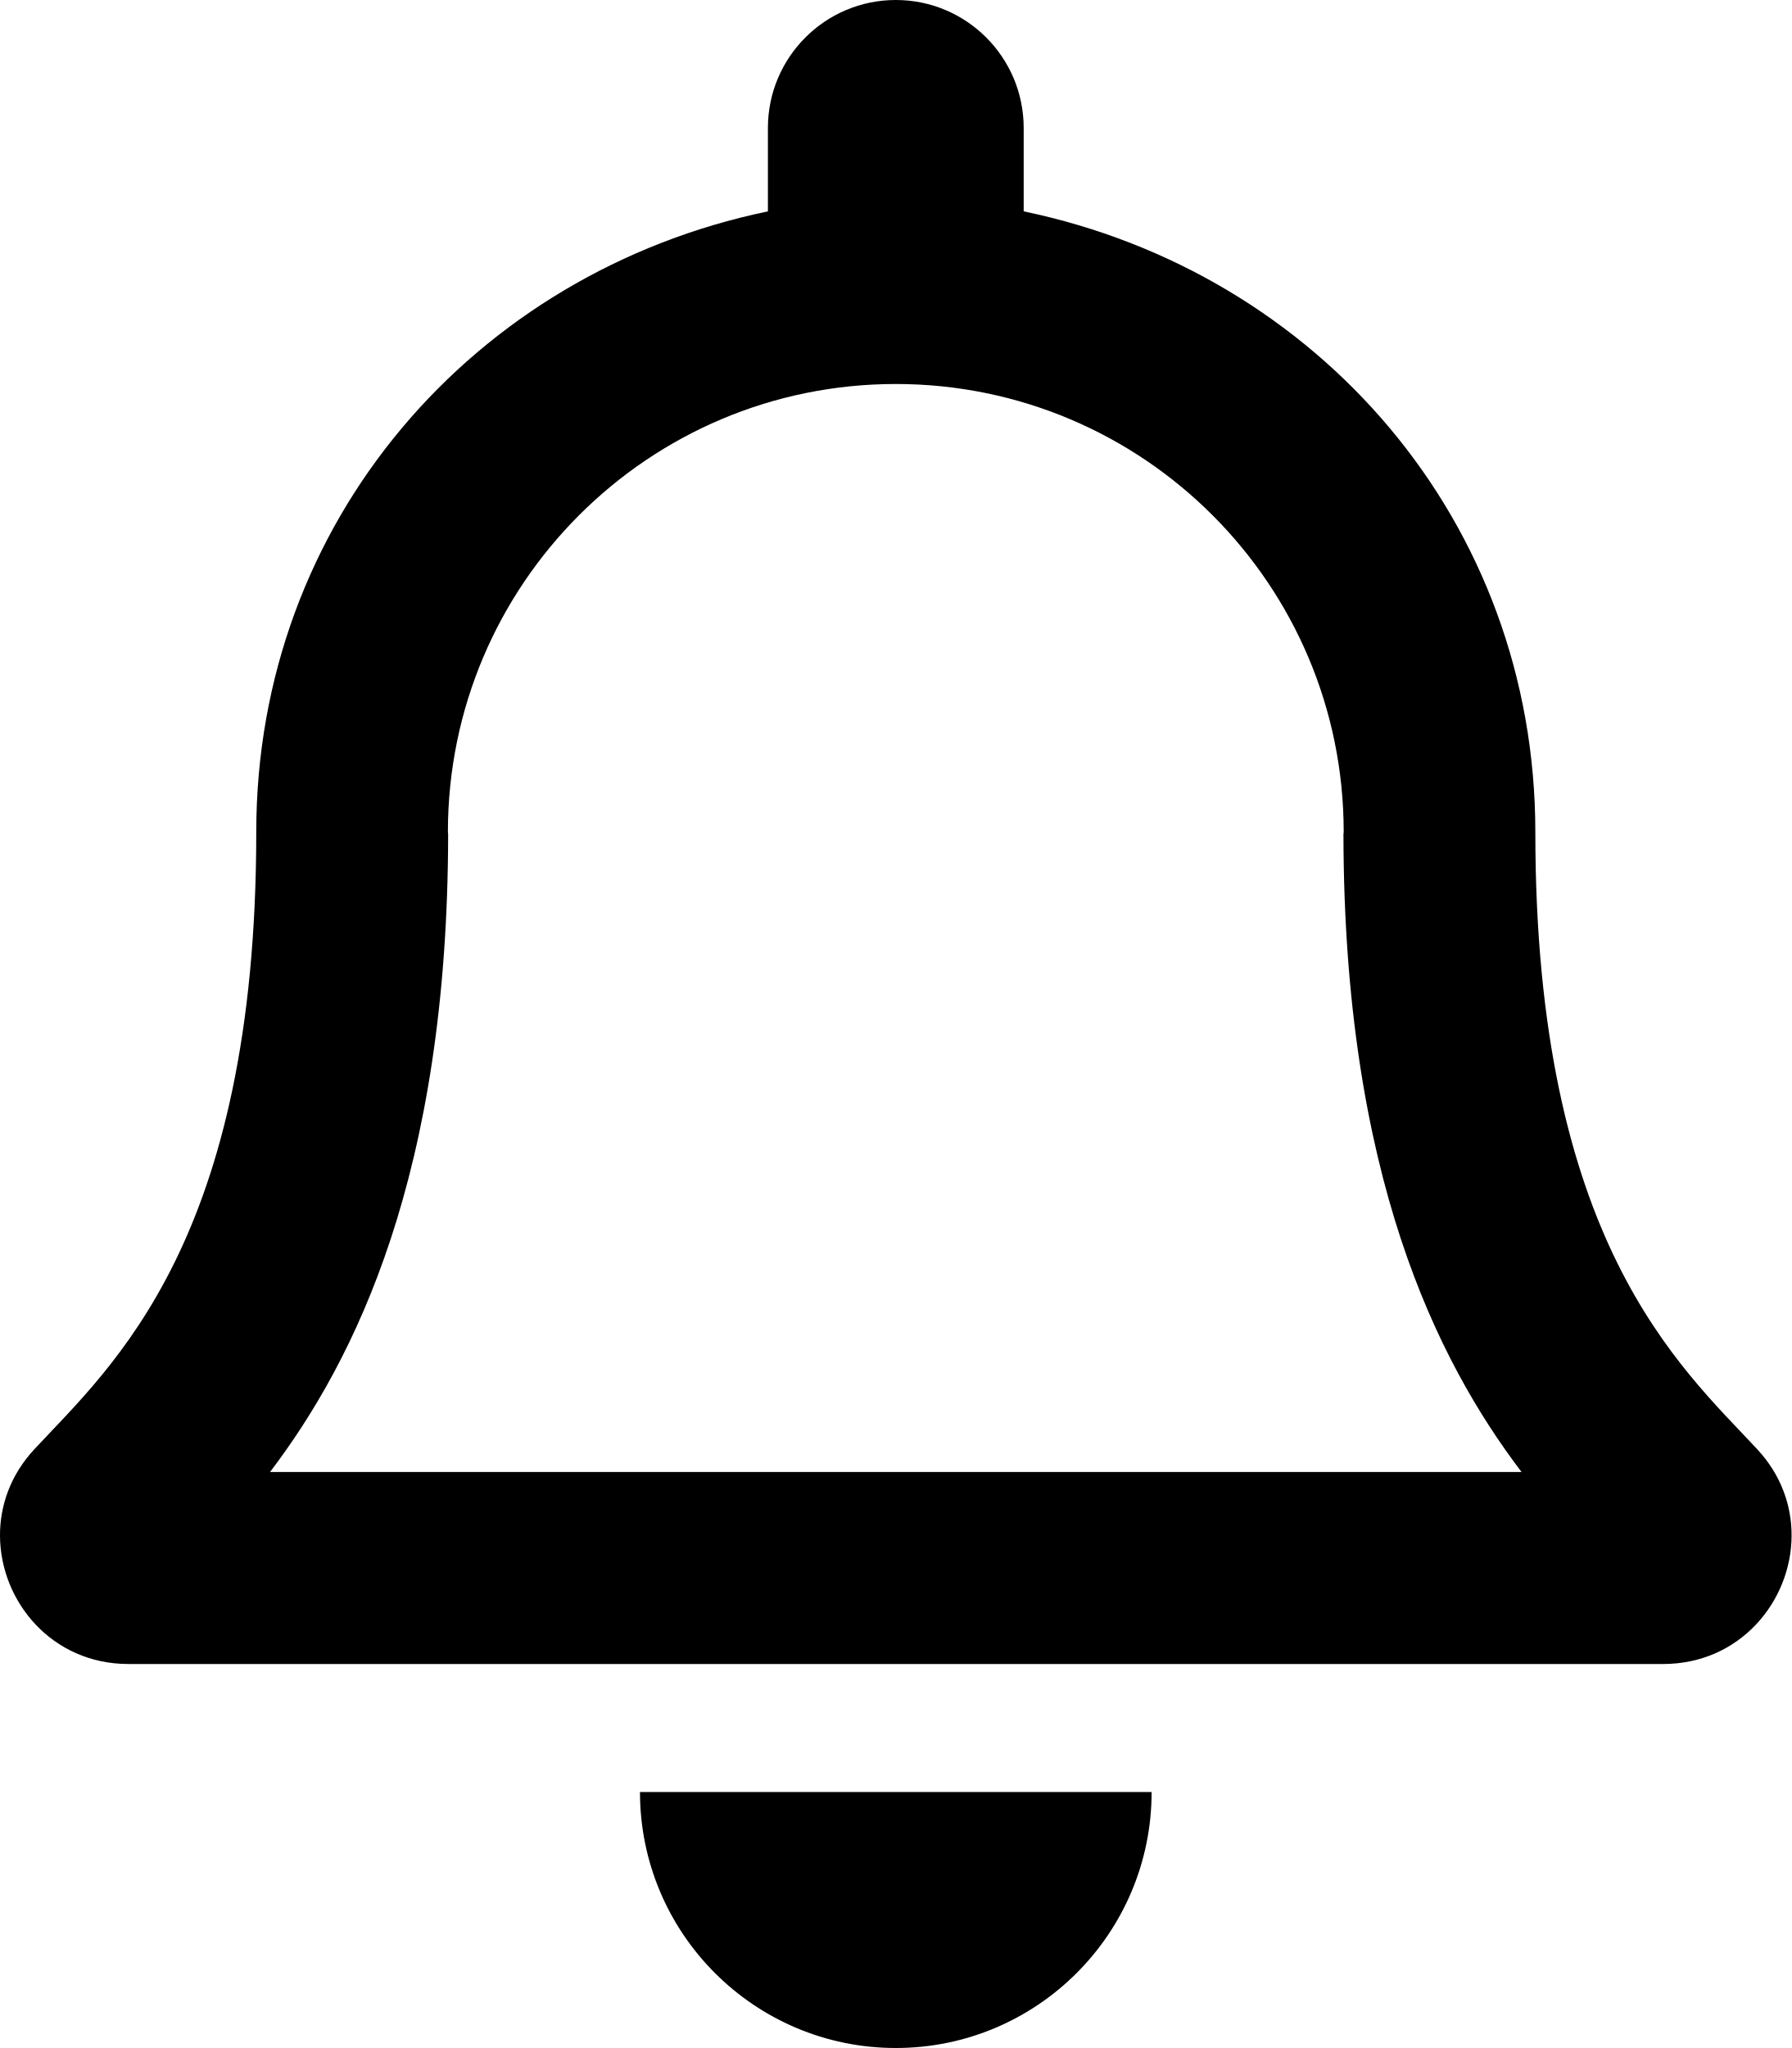
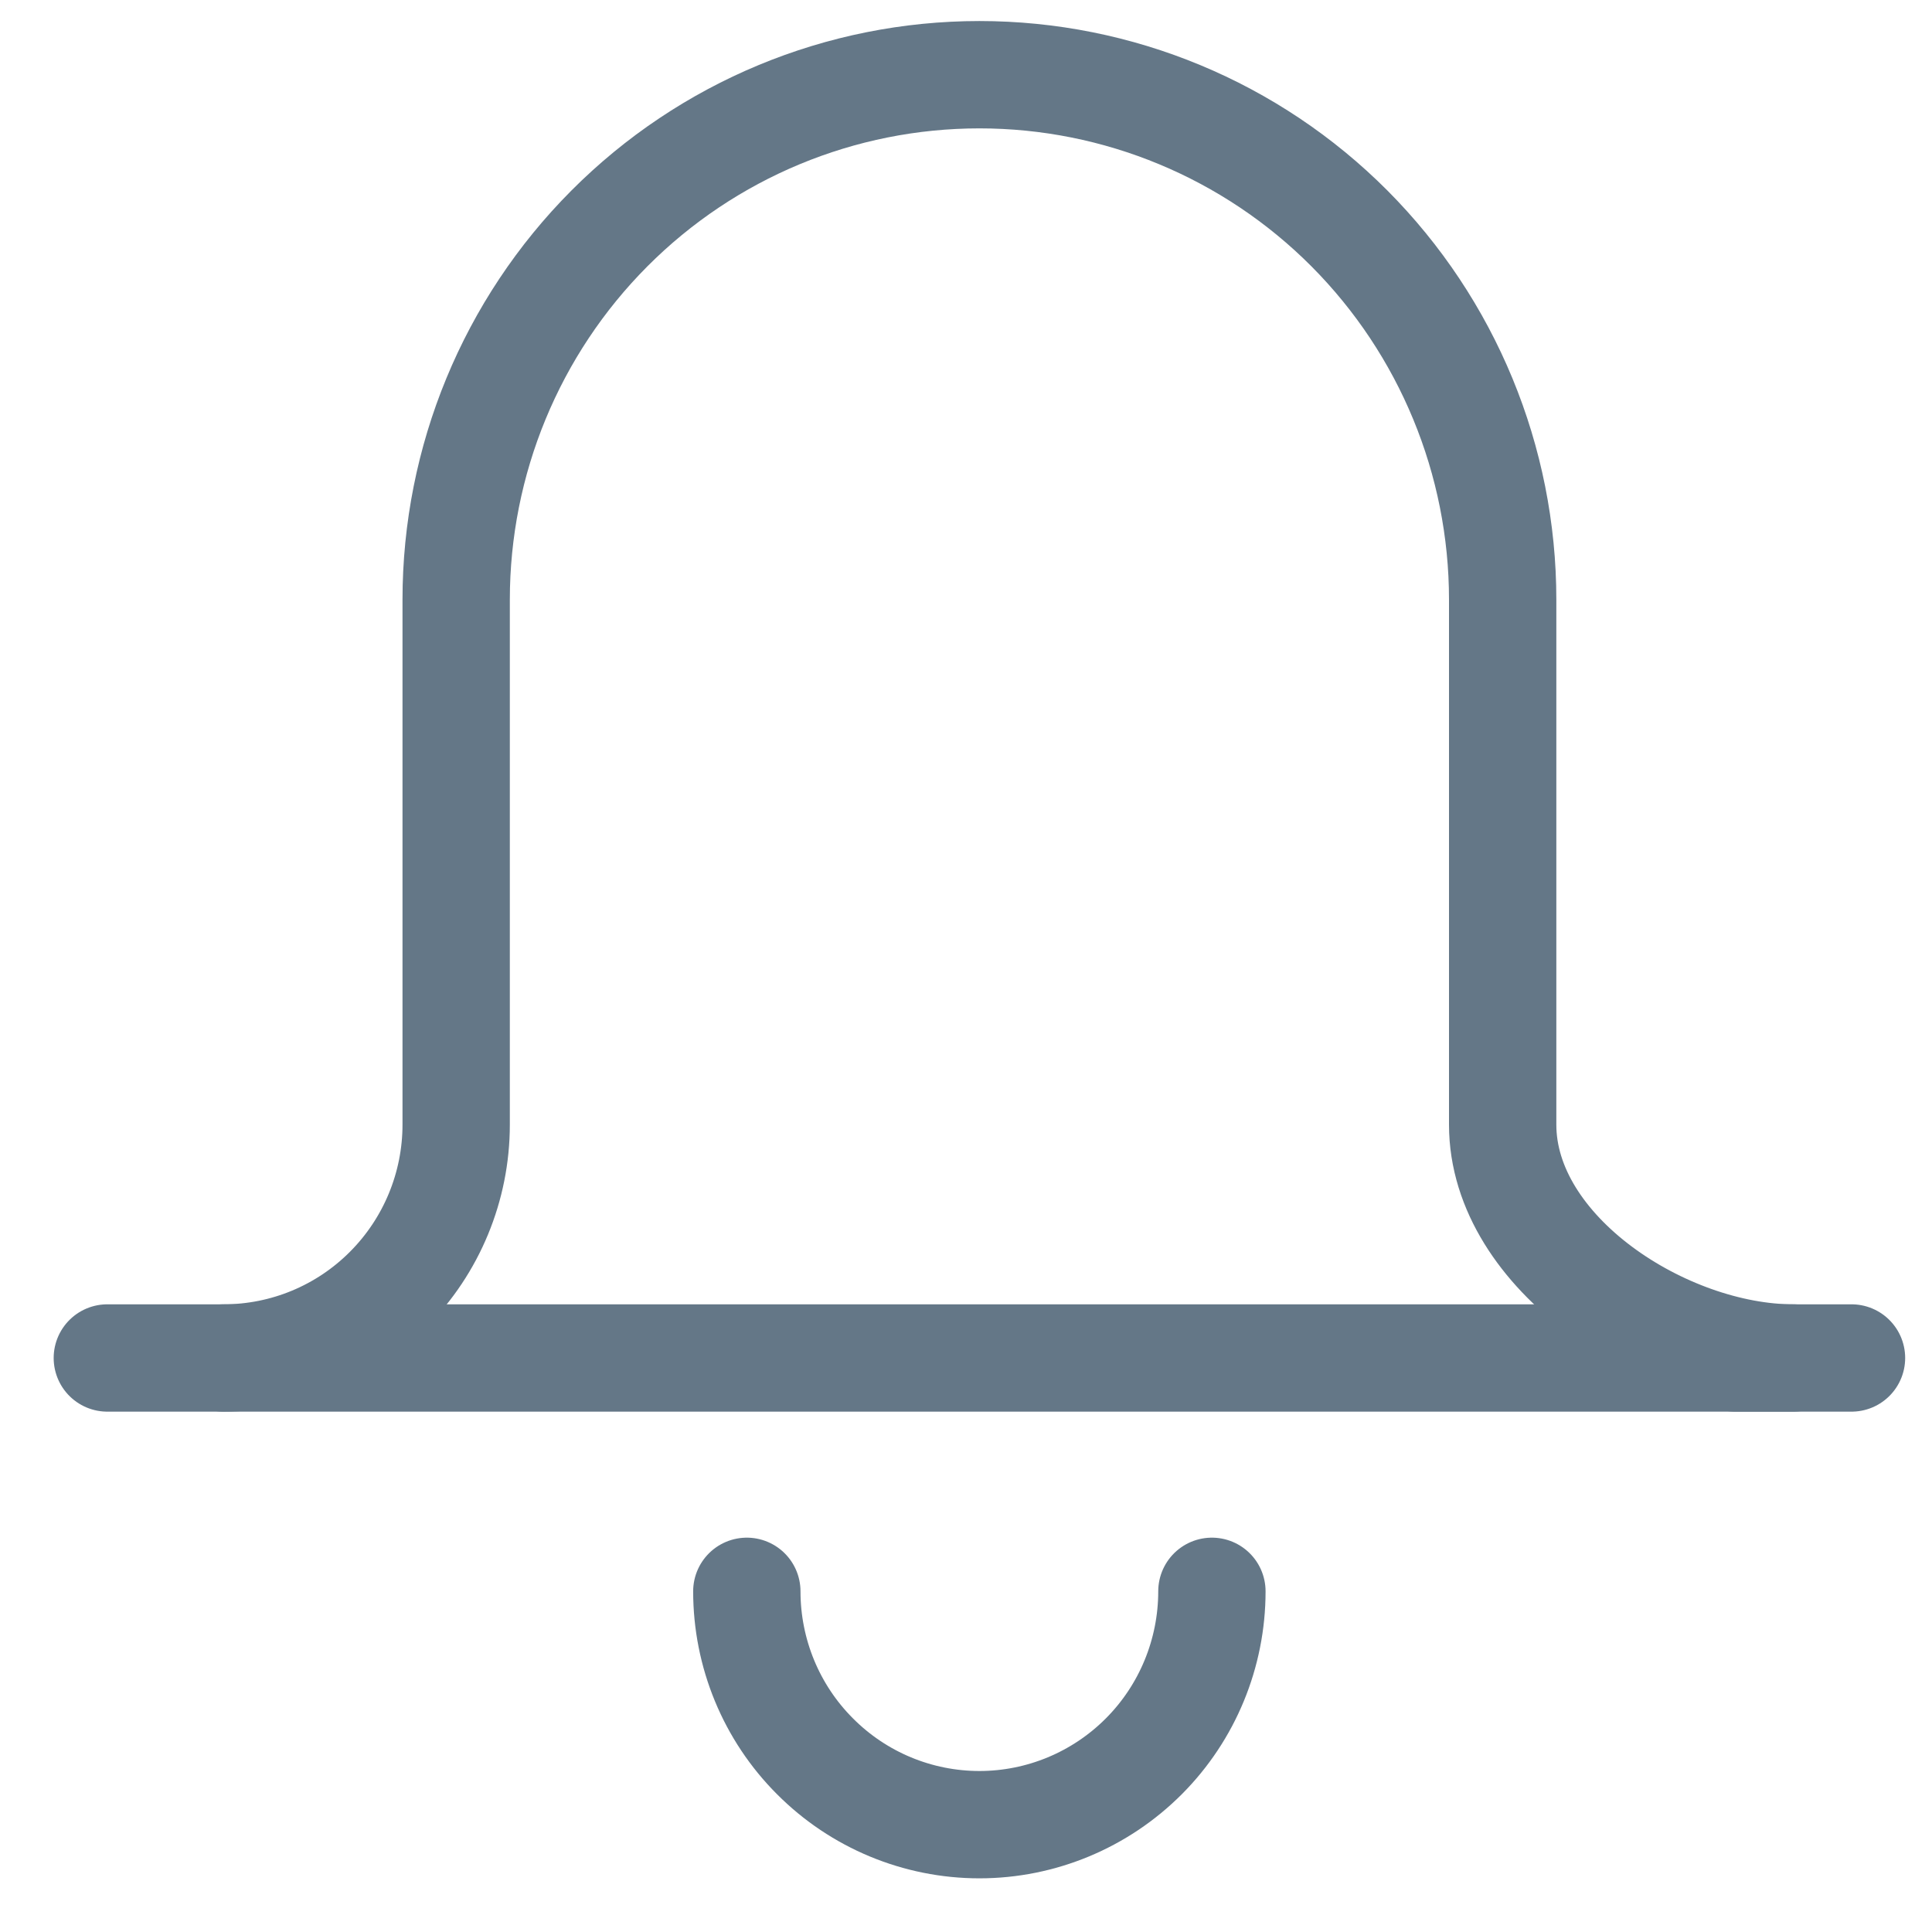
- <svg xmlns="http://www.w3.org/2000/svg" aria-hidden="true" focusable="false" data-prefix="far" data-icon="bell" class="svg-inline--fa fa-bell fa-w-14" role="img" viewBox="0 0 448 512">
-   <path fill="currentColor" d="M439.39 362.29c-19.32-20.76-55.47-51.99-55.47-154.29 0-77.7-54.48-139.9-127.94-155.16V32c0-17.67-14.32-32-31.98-32s-31.98 14.33-31.98 32v20.84C118.56 68.1 64.08 130.3 64.08 208c0 102.3-36.15 133.53-55.47 154.29-6 6.45-8.66 14.16-8.61 21.71.11 16.4 12.98 32 32.1 32h383.8c19.12 0 32-15.6 32.1-32 .05-7.55-2.61-15.27-8.61-21.71zM67.53 368c21.22-27.97 44.42-74.33 44.53-159.42 0-.2-.06-.38-.06-.58 0-61.86 50.14-112 112-112s112 50.14 112 112c0 .2-.06.38-.06.58.11 85.1 23.31 131.46 44.53 159.42H67.53zM224 512c35.32 0 63.97-28.65 63.97-64H160.03c0 35.35 28.65 64 63.97 64z" />
+ <svg xmlns="http://www.w3.org/2000/svg" width="18" height="18" viewBox="0 0 18 18" fill="none">
+   <path d="M11.291 14.826C11.291 15.403 11.063 15.956 10.657 16.363C10.25 16.771 9.699 17 9.125 17C8.55 17 7.999 16.771 7.593 16.363C7.186 15.956 6.958 15.403 6.958 14.826" stroke="#647787" stroke-miterlimit="10" stroke-linecap="round" stroke-linejoin="round" />
+   <path d="M1 12.652H17.25" stroke="#647787" stroke-miterlimit="10" stroke-linecap="round" stroke-linejoin="round" />
+   <path d="M16.166 12.652H16.708C15.511 12.652 14 11.679 14 10.478V5.587C14 4.29 13.486 3.046 12.572 2.128C11.658 1.211 10.418 0.696 9.125 0.696C7.832 0.696 6.592 1.211 5.678 2.128C4.763 3.046 4.25 4.29 4.25 5.587V10.478C4.25 11.055 4.021 11.608 3.615 12.015C3.209 12.423 2.658 12.652 2.083 12.652" stroke="#647787" stroke-miterlimit="10" stroke-linecap="round" stroke-linejoin="round" />
</svg>
